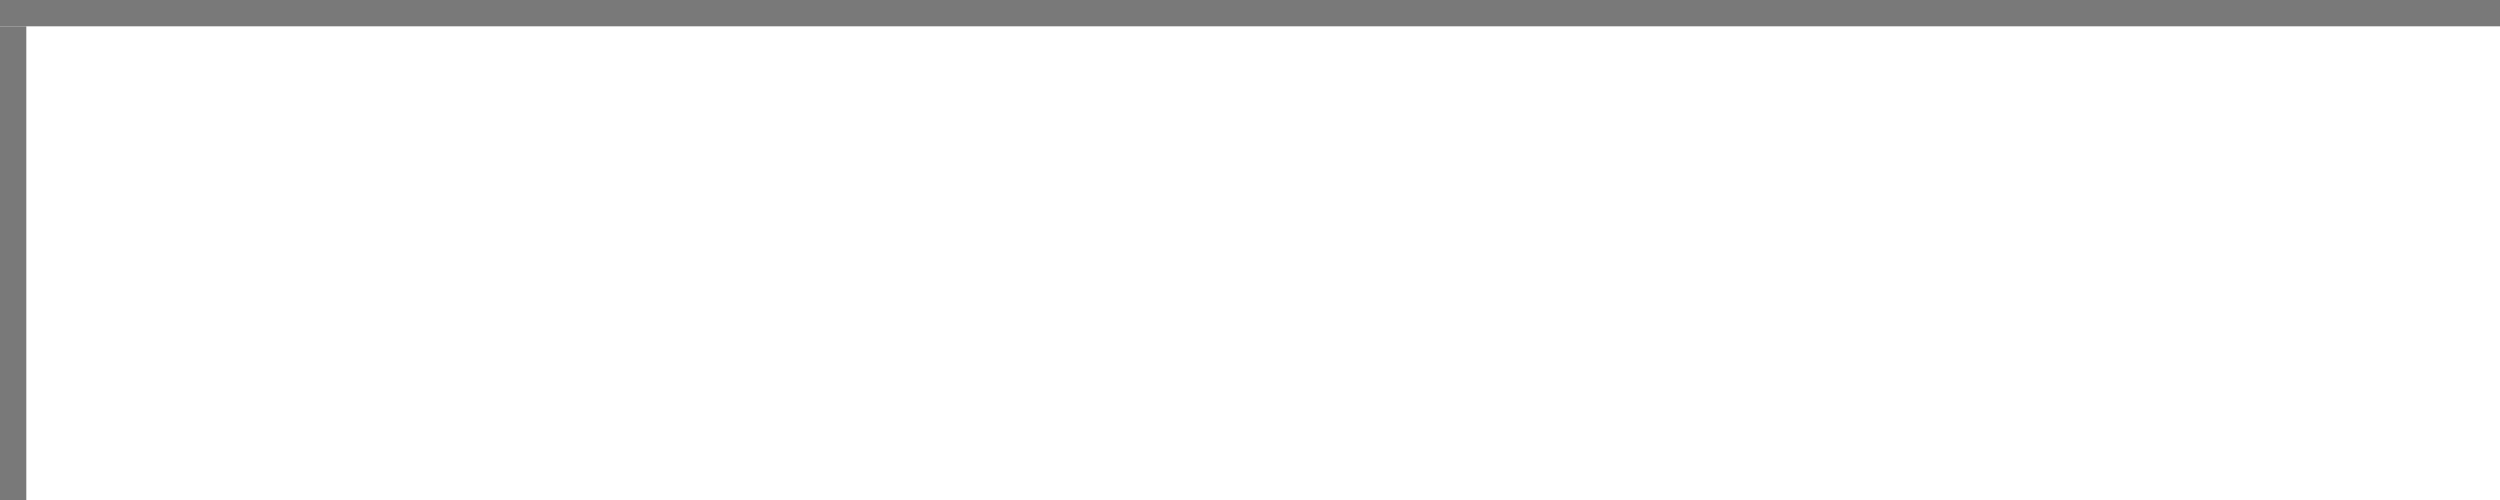
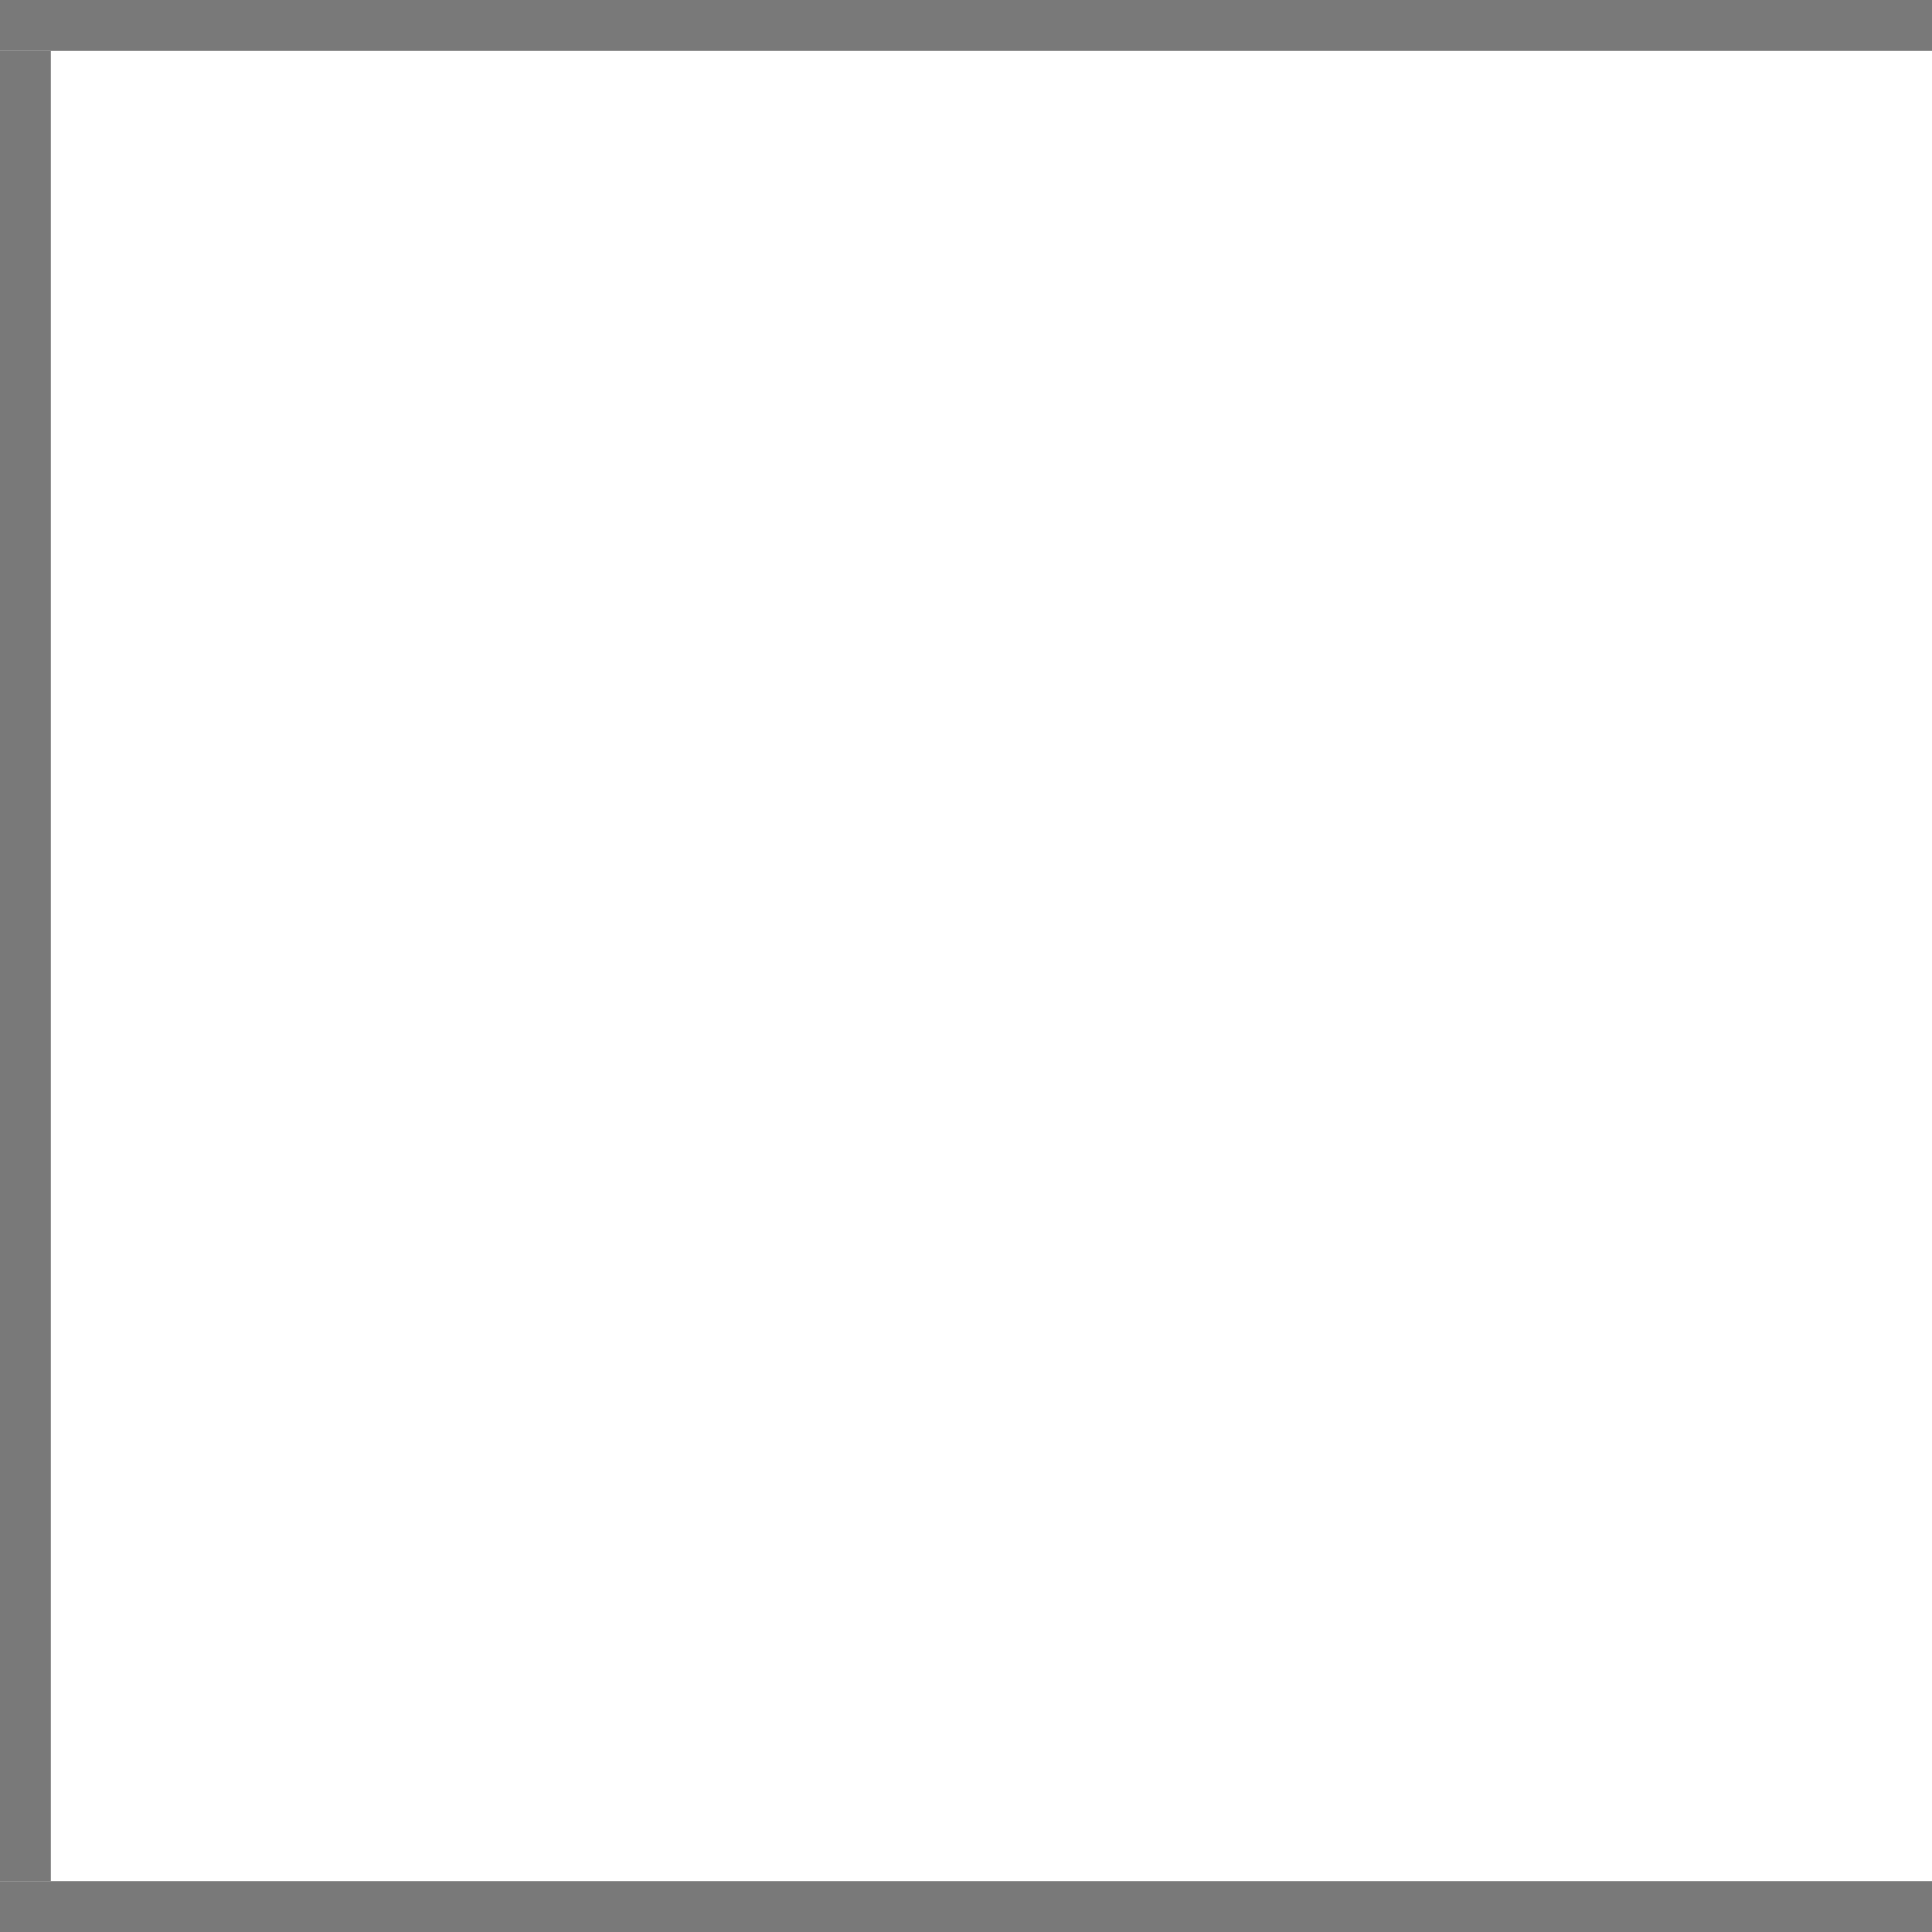
- <svg xmlns="http://www.w3.org/2000/svg" version="1.1" width="95px" height="19px" viewBox="276 0 95 19">
-   <path d="M 1 1  L 95 1  L 95 19  L 1 19  L 1 1  Z " fill-rule="nonzero" fill="rgba(255, 255, 255, 1)" stroke="none" transform="matrix(1 0 0 1 276 0 )" class="fill" />
-   <path d="M 0.5 1  L 0.5 19  " stroke-width="1" stroke-dasharray="0" stroke="rgba(121, 121, 121, 1)" fill="none" transform="matrix(1 0 0 1 276 0 )" class="stroke" />
-   <path d="M 0 0.5  L 95 0.5  " stroke-width="1" stroke-dasharray="0" stroke="rgba(121, 121, 121, 1)" fill="none" transform="matrix(1 0 0 1 276 0 )" class="stroke" />
+ <svg xmlns="http://www.w3.org/2000/svg" version="1.1" width="38px" height="38px" viewBox="194 19 38 38">
+   <path d="M 1 1  L 38 1  L 38 37  L 1 37  L 1 1  Z " fill-rule="nonzero" fill="rgba(255, 255, 255, 1)" stroke="none" transform="matrix(1 0 0 1 194 19 )" class="fill" />
+   <path d="M 0.5 1  L 0.5 37  " stroke-width="1" stroke-dasharray="0" stroke="rgba(121, 121, 121, 1)" fill="none" transform="matrix(1 0 0 1 194 19 )" class="stroke" />
+   <path d="M 0 0.5  L 38 0.5  " stroke-width="1" stroke-dasharray="0" stroke="rgba(121, 121, 121, 1)" fill="none" transform="matrix(1 0 0 1 194 19 )" class="stroke" />
+   <path d="M 0 37.5  L 38 37.5  " stroke-width="1" stroke-dasharray="0" stroke="rgba(121, 121, 121, 1)" fill="none" transform="matrix(1 0 0 1 194 19 )" class="stroke" />
</svg>
